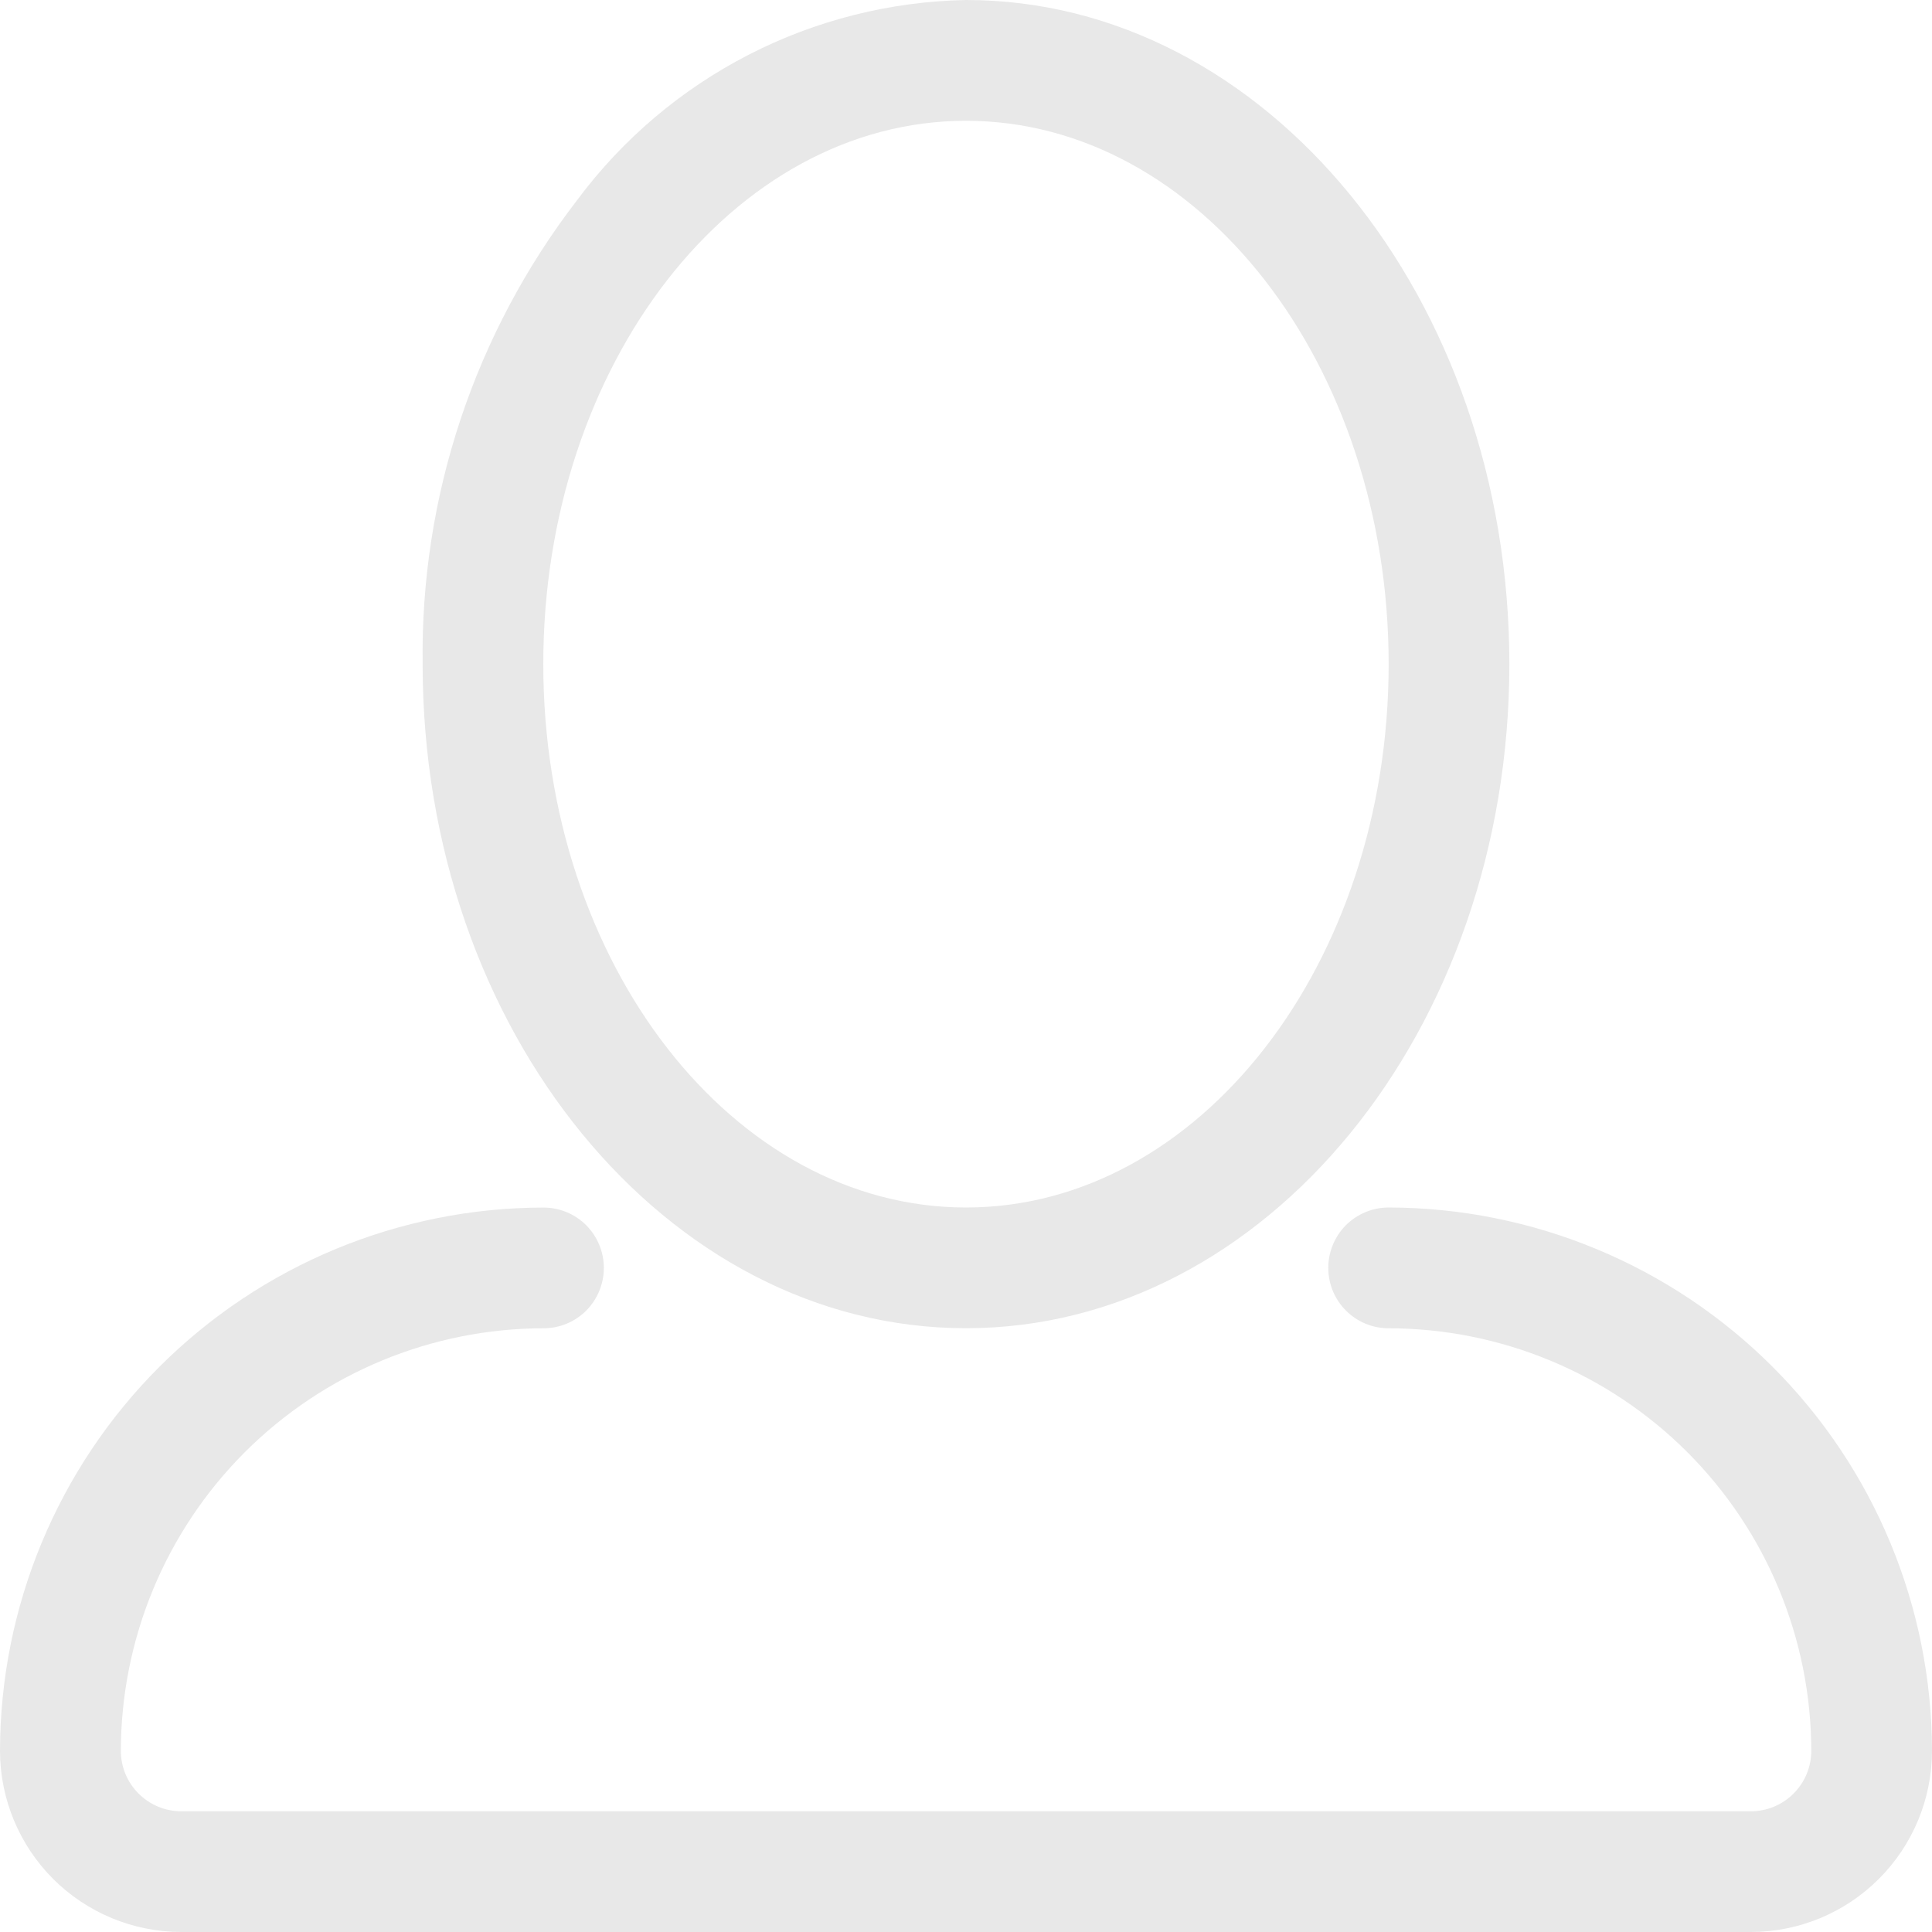
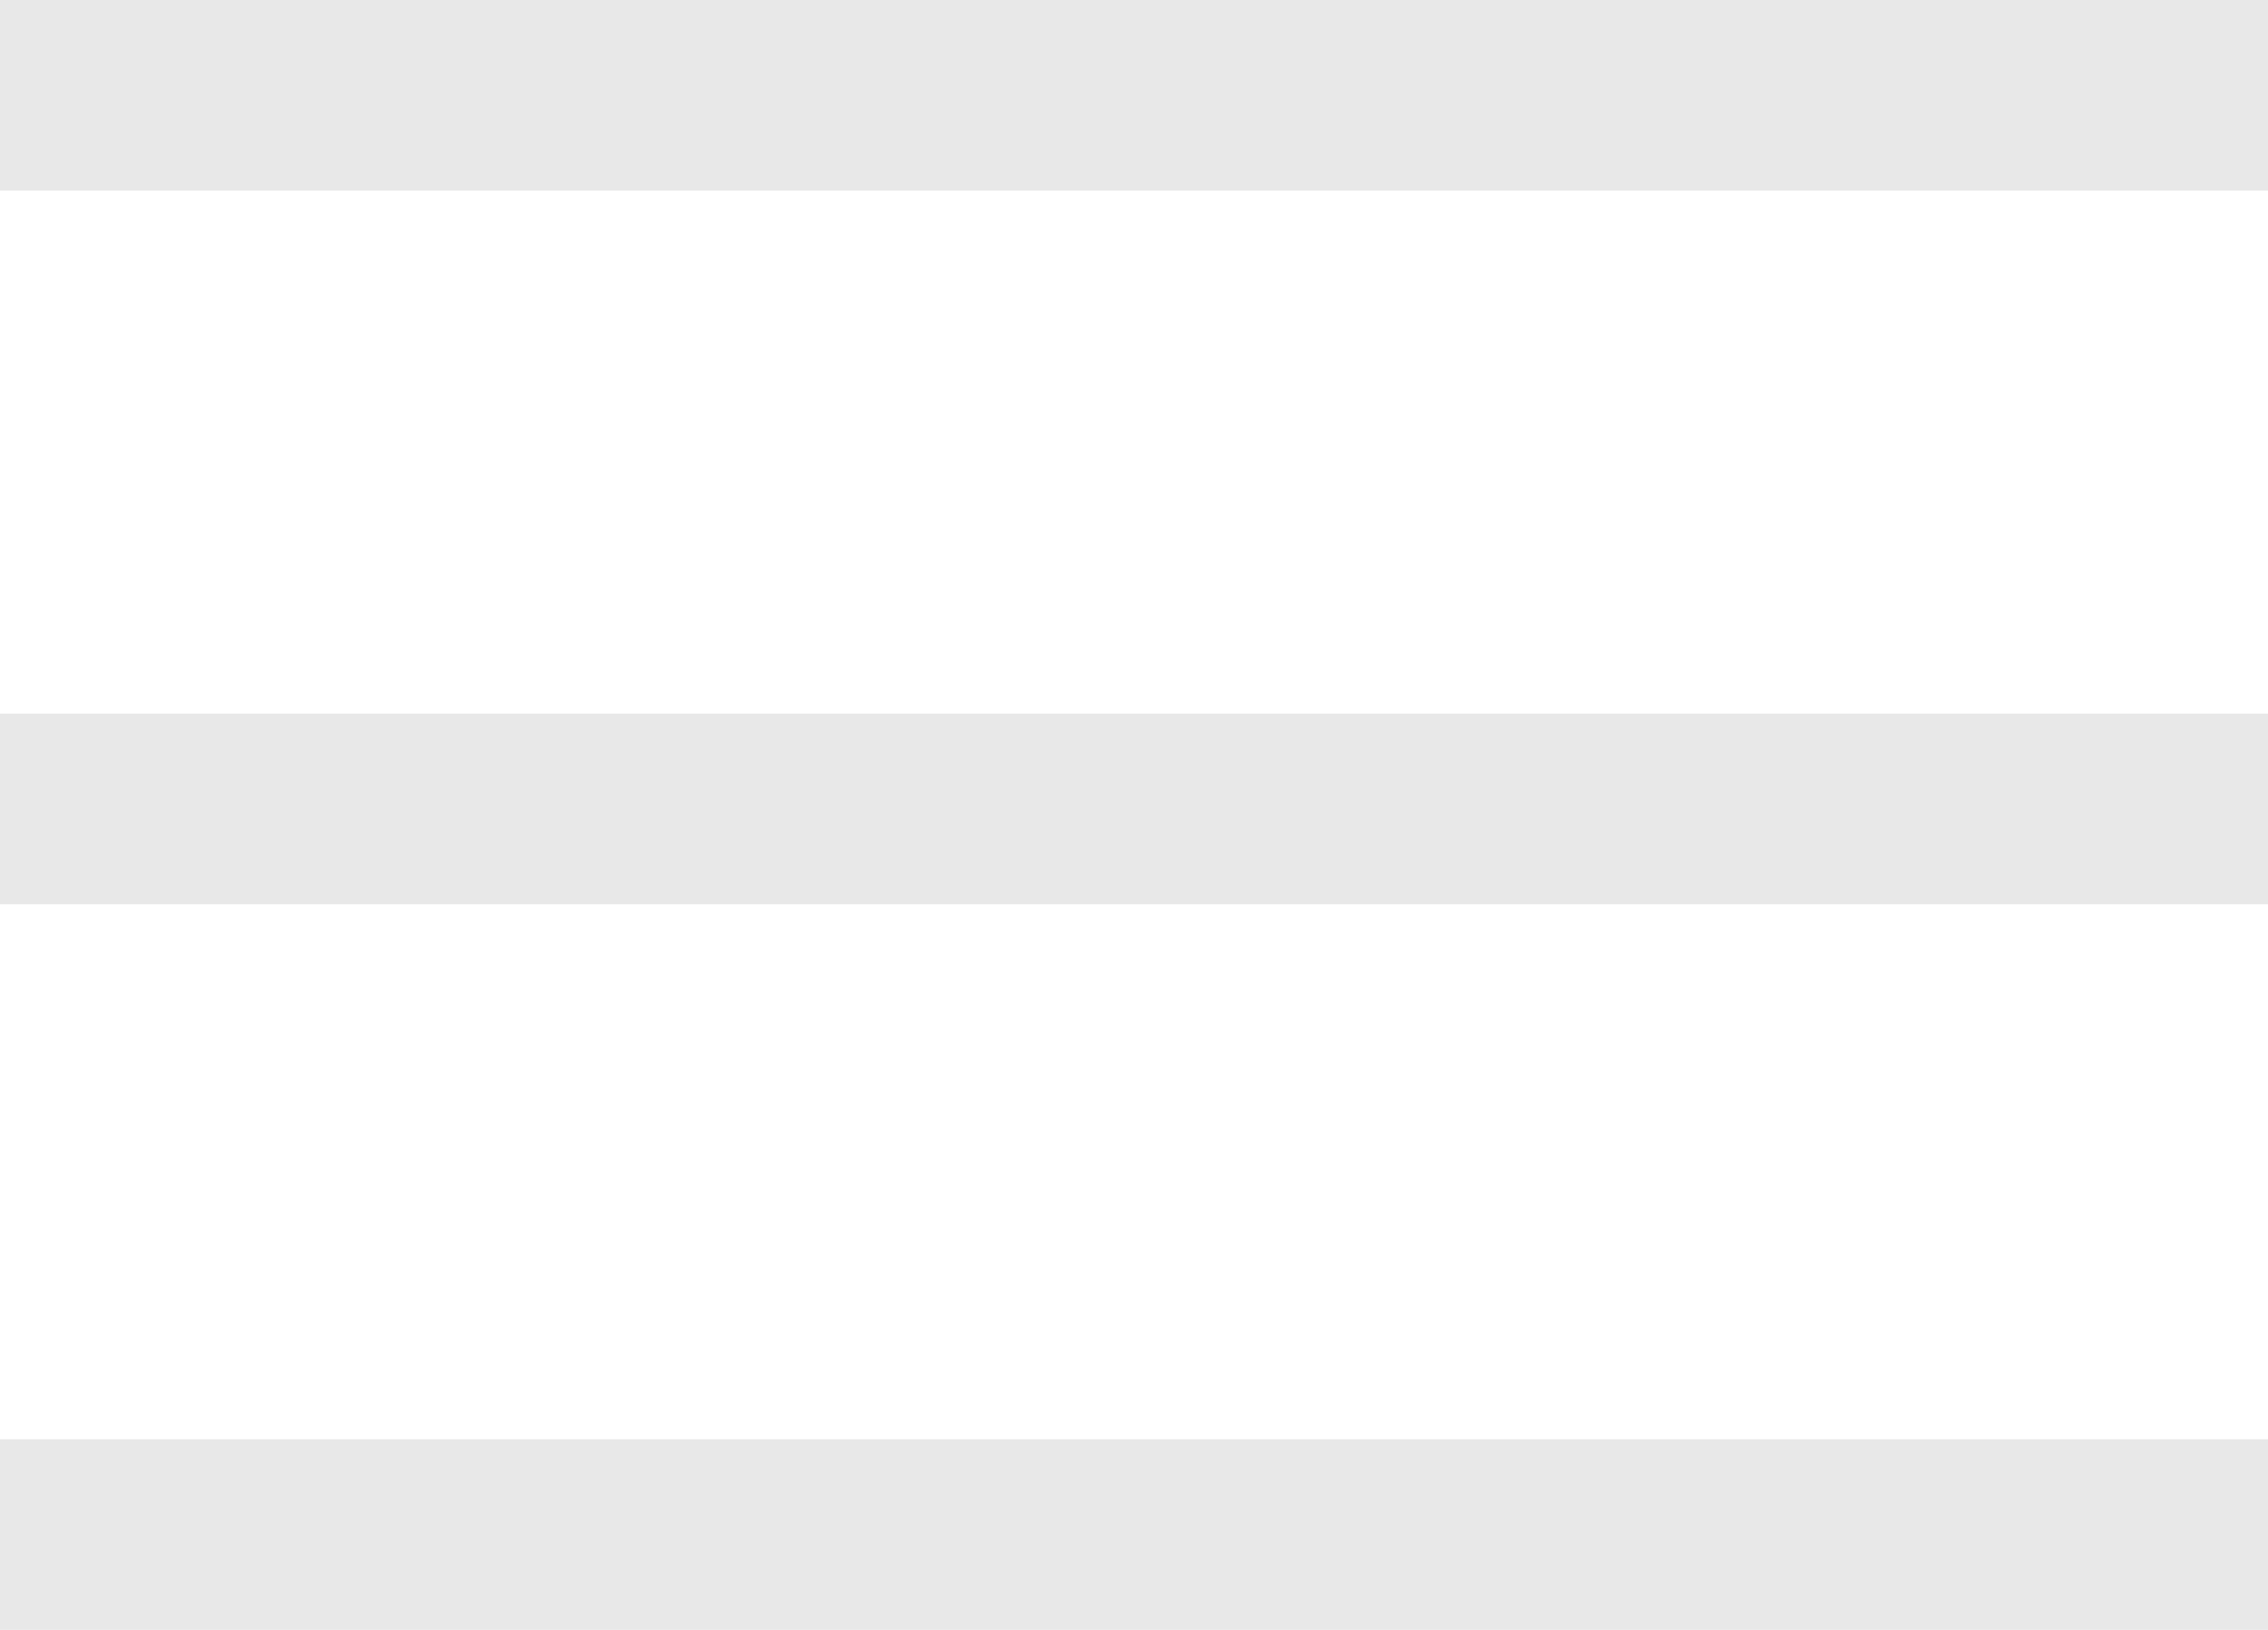
- <svg xmlns="http://www.w3.org/2000/svg" width="29" height="29" viewBox="0 0 29 29" fill="none">
-   <path d="M14.5 19.937C19 19.937 22.656 15.464 22.656 9.968C22.656 4.472 19 0 14.5 0C13.363 0.022 12.246 0.303 11.235 0.823C10.224 1.343 9.345 2.088 8.666 3C7.127 4.996 6.308 7.454 6.344 9.974C6.344 15.465 10 19.937 14.5 19.937ZM14.5 1.813C18 1.813 20.844 5.472 20.844 9.969C20.844 14.466 17.998 18.125 14.5 18.125C11.002 18.125 8.156 14.465 8.155 9.969C8.154 5.473 11 1.813 14.5 1.813ZM20.844 18.125C20.604 18.125 20.373 18.221 20.203 18.39C20.033 18.561 19.938 18.791 19.938 19.032C19.938 19.272 20.033 19.503 20.203 19.672C20.373 19.843 20.604 19.938 20.844 19.938C22.526 19.94 24.139 20.609 25.328 21.798C26.517 22.988 27.186 24.6 27.188 26.282C27.188 26.522 27.092 26.752 26.922 26.922C26.752 27.092 26.522 27.188 26.282 27.188H2.72C2.48 27.188 2.25 27.092 2.08 26.922C1.91 26.752 1.814 26.522 1.814 26.282C1.816 24.6 2.485 22.988 3.674 21.799C4.864 20.609 6.476 19.94 8.158 19.938C8.398 19.938 8.629 19.843 8.799 19.673C8.968 19.503 9.064 19.272 9.064 19.032C9.064 18.792 8.968 18.561 8.799 18.391C8.629 18.221 8.398 18.126 8.158 18.126C5.995 18.128 3.922 18.988 2.393 20.516C0.863 22.045 0.003 24.119 0 26.281C0.001 27.002 0.288 27.693 0.797 28.203C1.307 28.712 1.998 28.999 2.719 29H26.282C27.003 28.999 27.694 28.712 28.203 28.202C28.713 27.693 28.999 27.002 29 26.281C28.997 24.119 28.137 22.046 26.608 20.517C25.079 18.988 23.006 18.128 20.844 18.125Z" fill="#E8E8E8" />
+ <svg xmlns="http://www.w3.org/2000/svg" width="32" height="23" viewBox="0 0 32 23" fill="none">
+   <path d="M0 23V20.31H32V23H0ZM0 12.76V10.07H32V12.76H0ZM0 2.69V0H32V2.69H0Z" fill="#E8E8E8" />
</svg>
